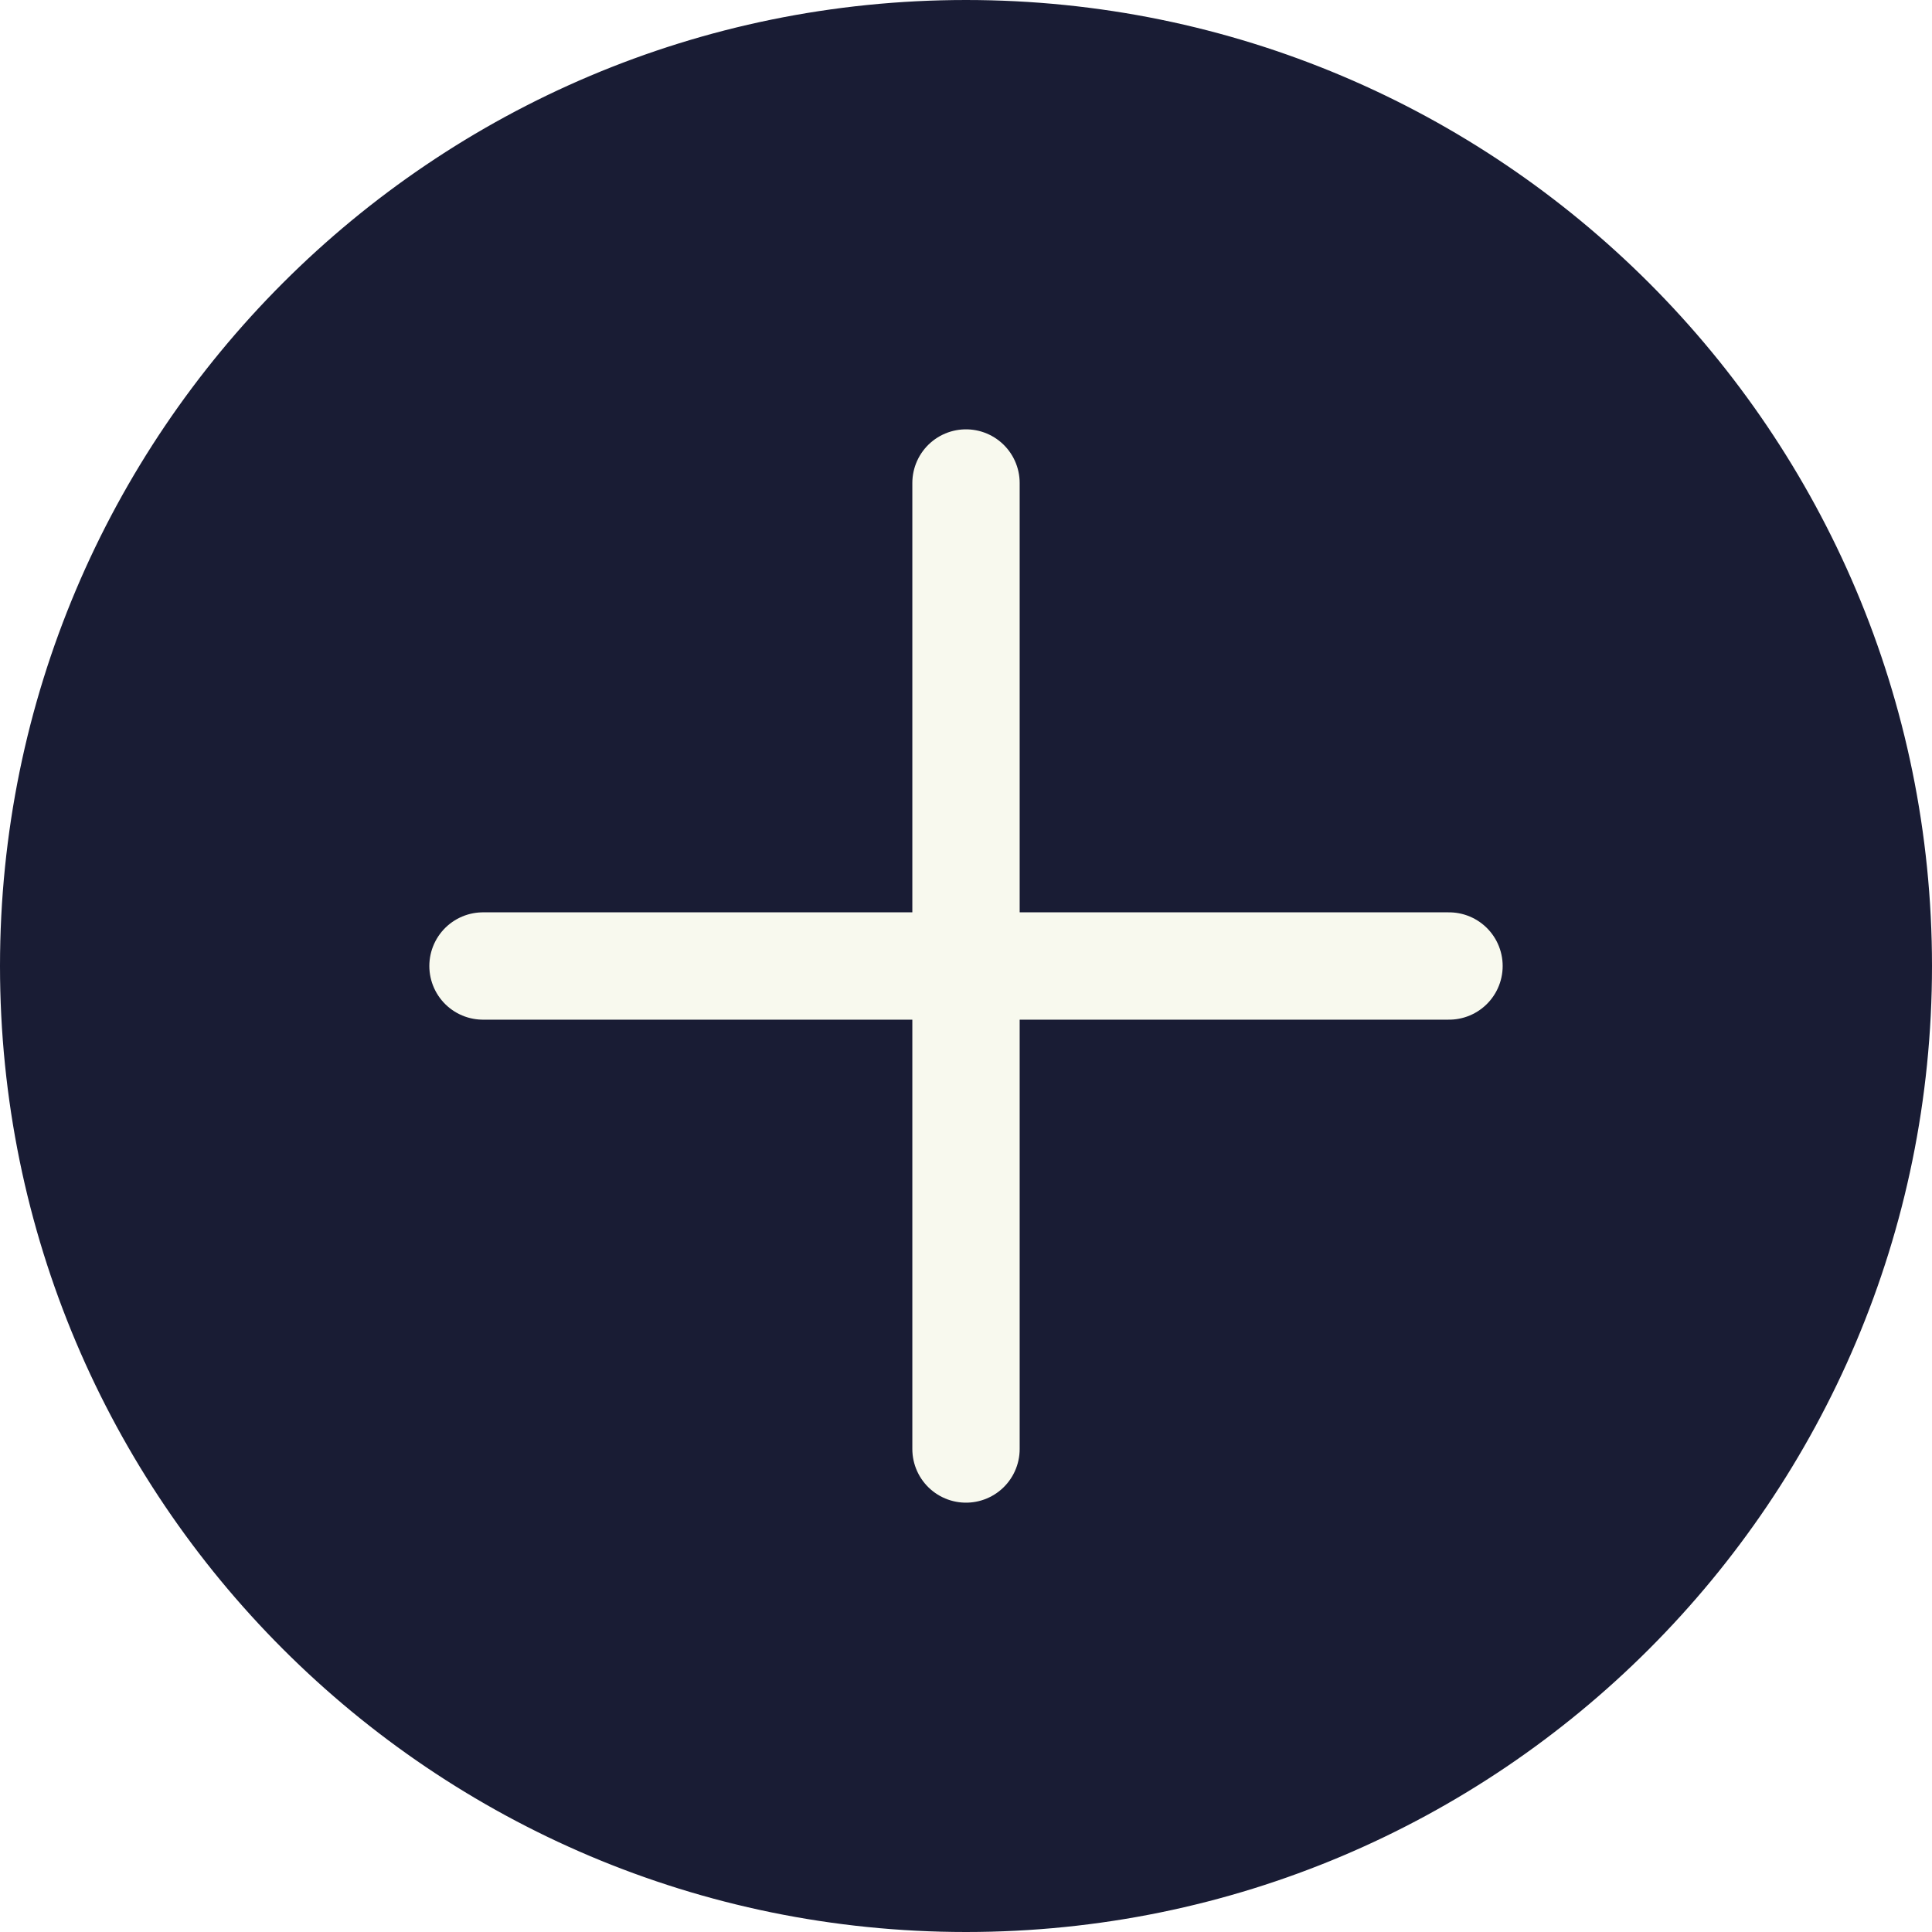
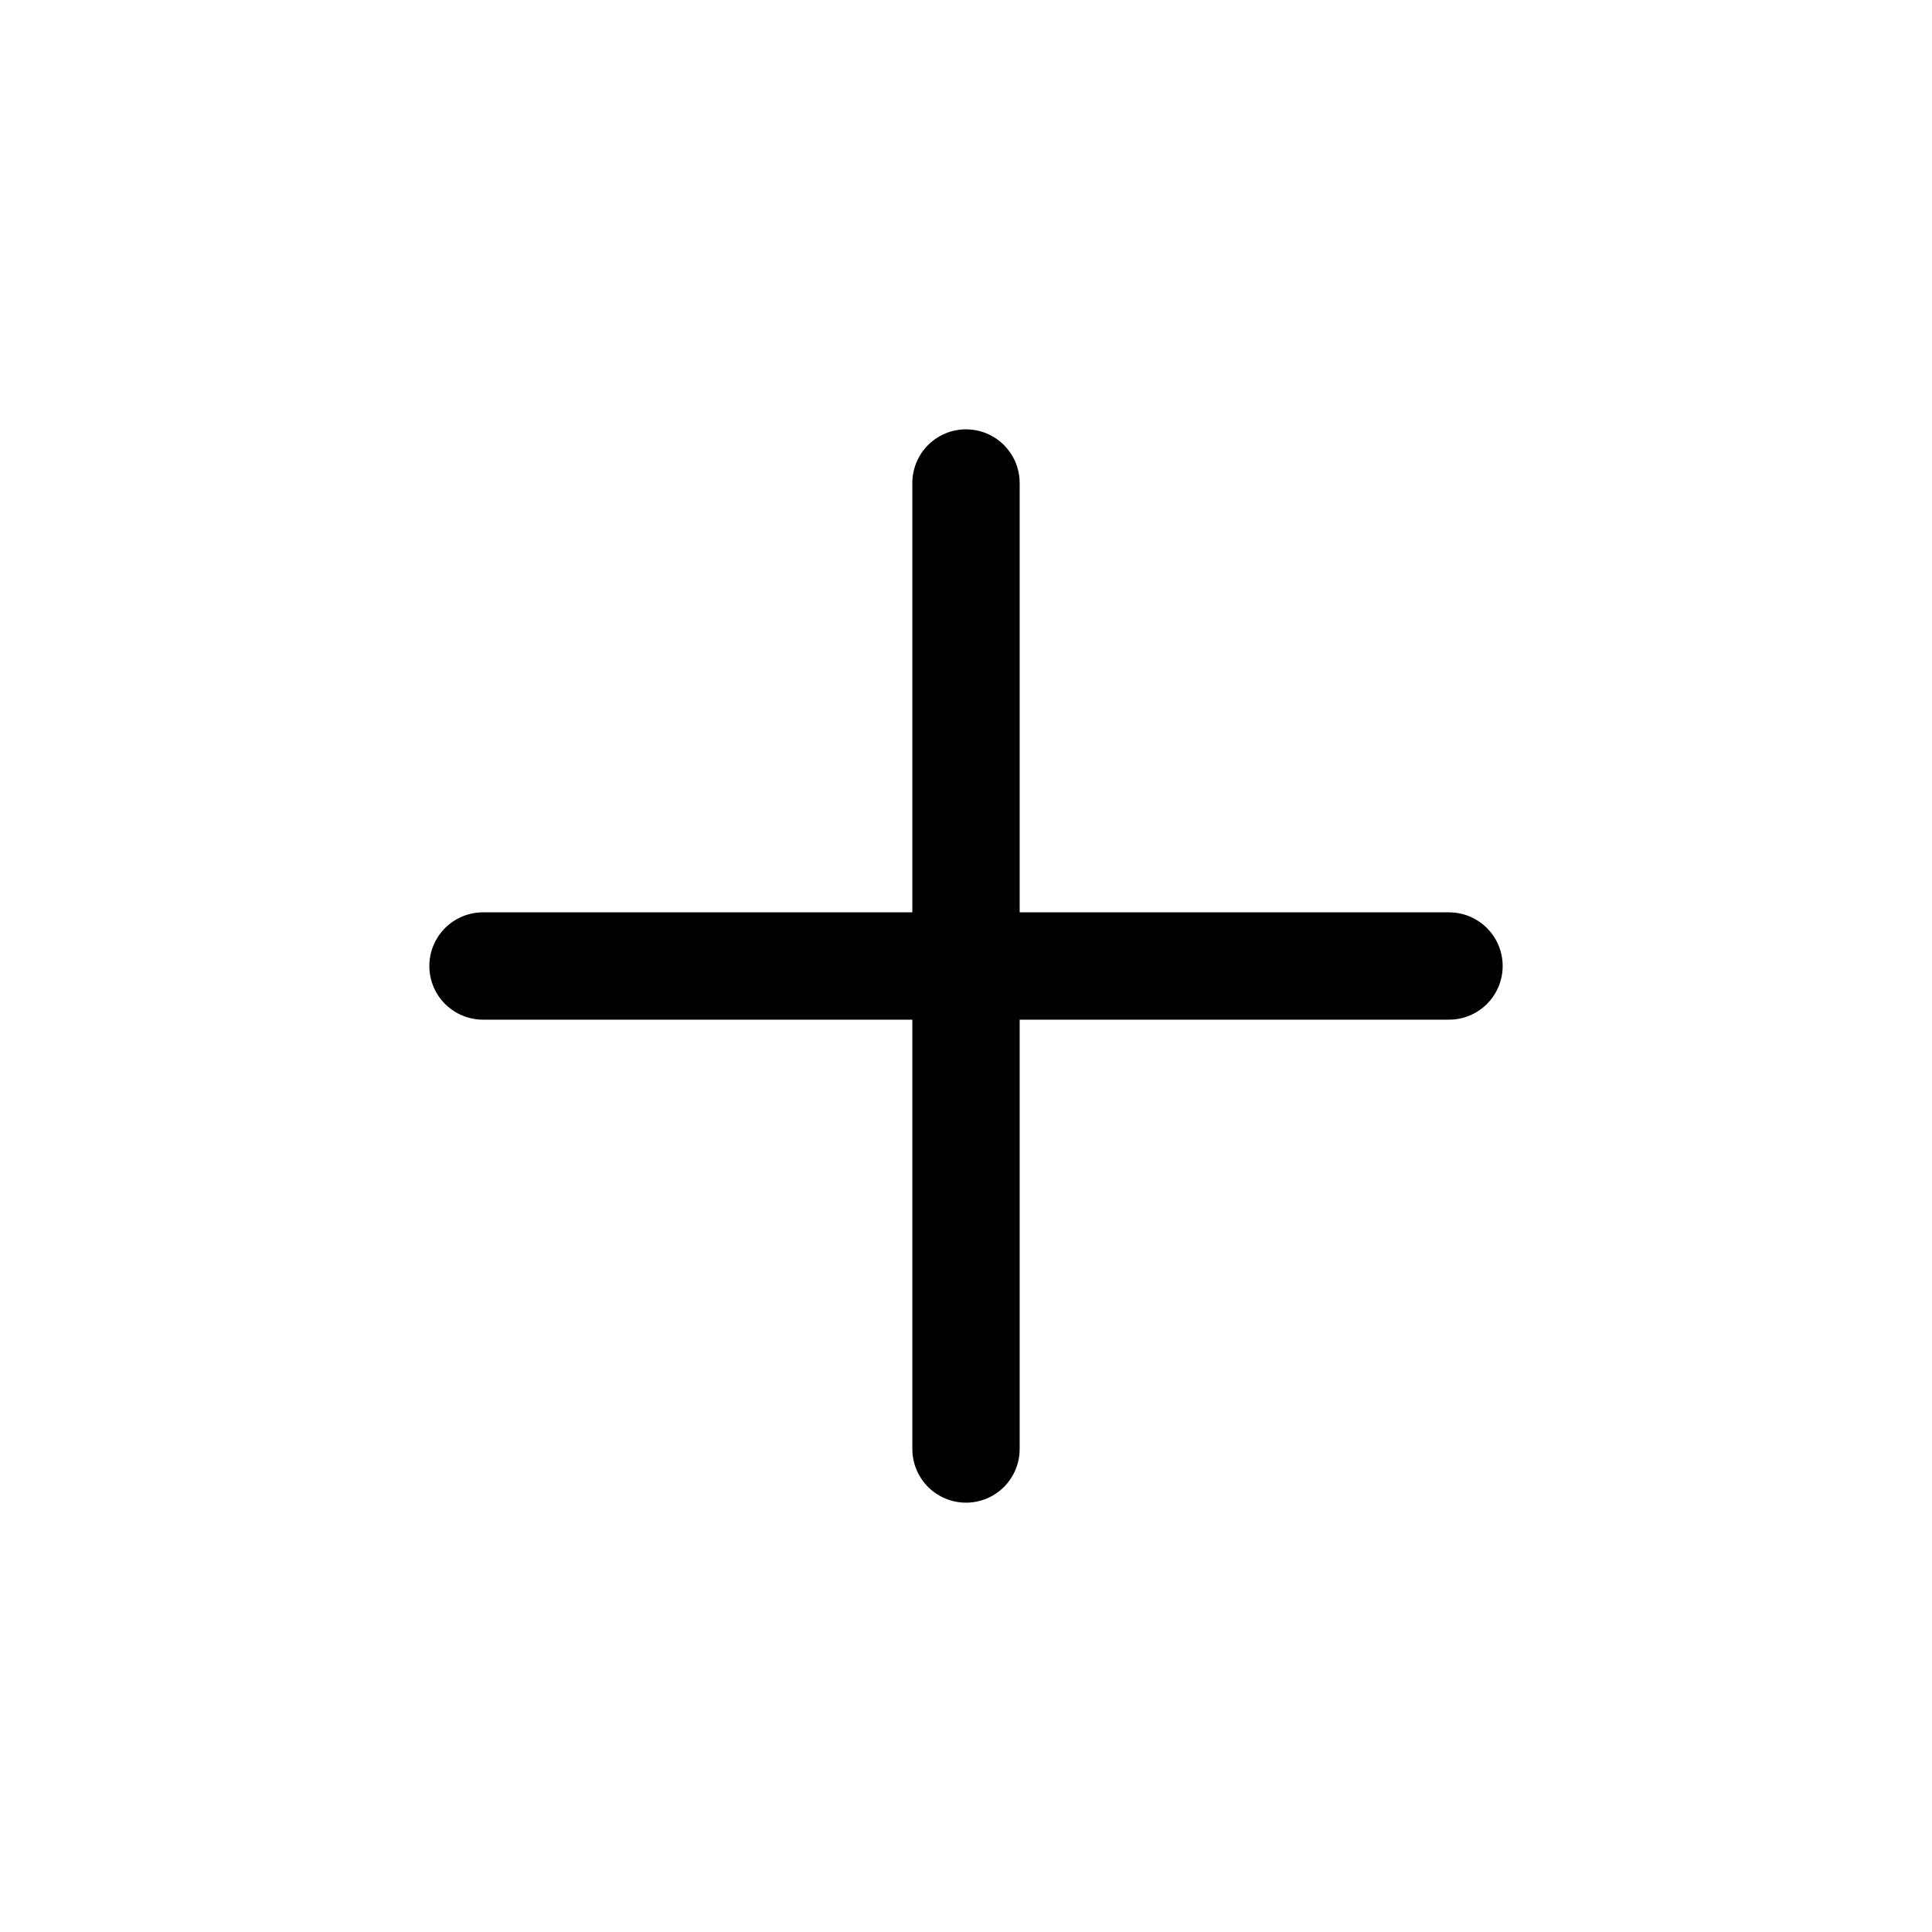
<svg xmlns="http://www.w3.org/2000/svg" width="36" height="36" viewBox="0 0 36 36" fill="none">
-   <rect x="0.5" y="0.5" width="35" height="35" rx="17.5" fill="#191C34" stroke="#191C34" />
-   <path d="M18 27L18 9" stroke="#F8F9EE" stroke-width="2" stroke-linecap="round" />
-   <path d="M9 18H27" stroke="#F8F9EE" stroke-width="2" stroke-linecap="round" />
+   <path d="M18 27L18 9" stroke="currentColor" stroke-width="2" stroke-linecap="round" />
+   <path d="M9 18H27" stroke="currentColor" stroke-width="2" stroke-linecap="round" />
</svg>
